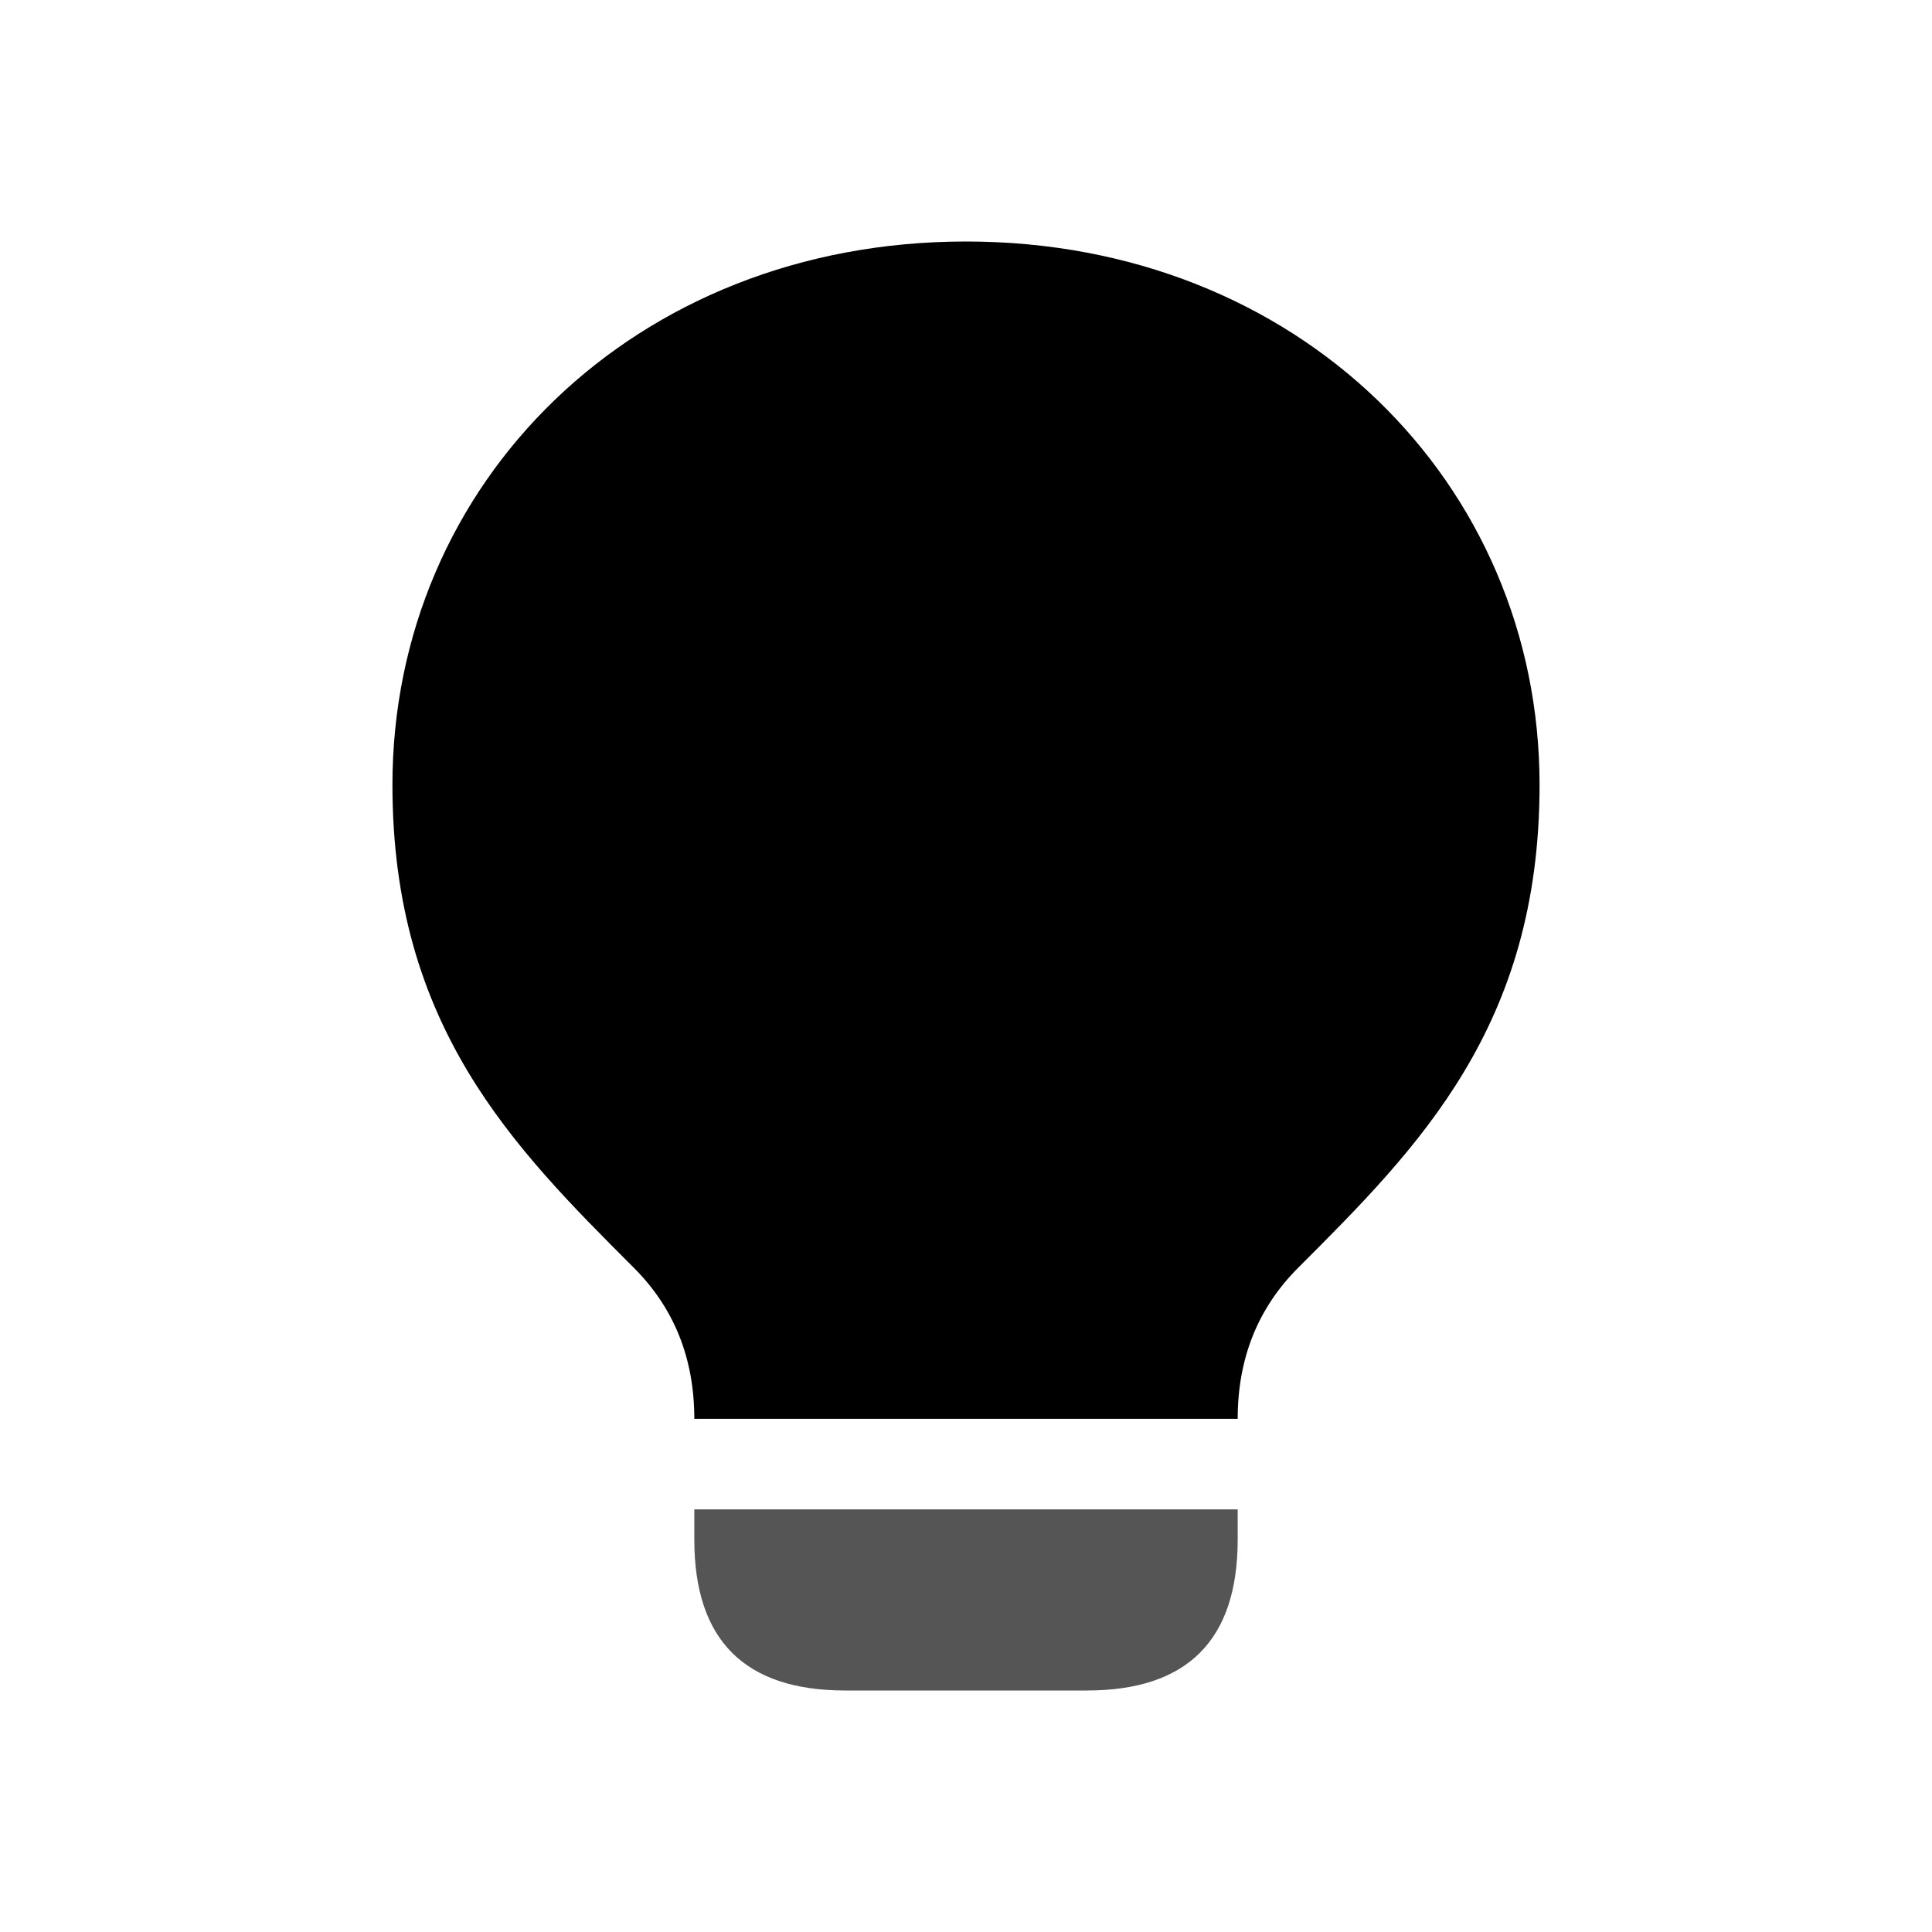
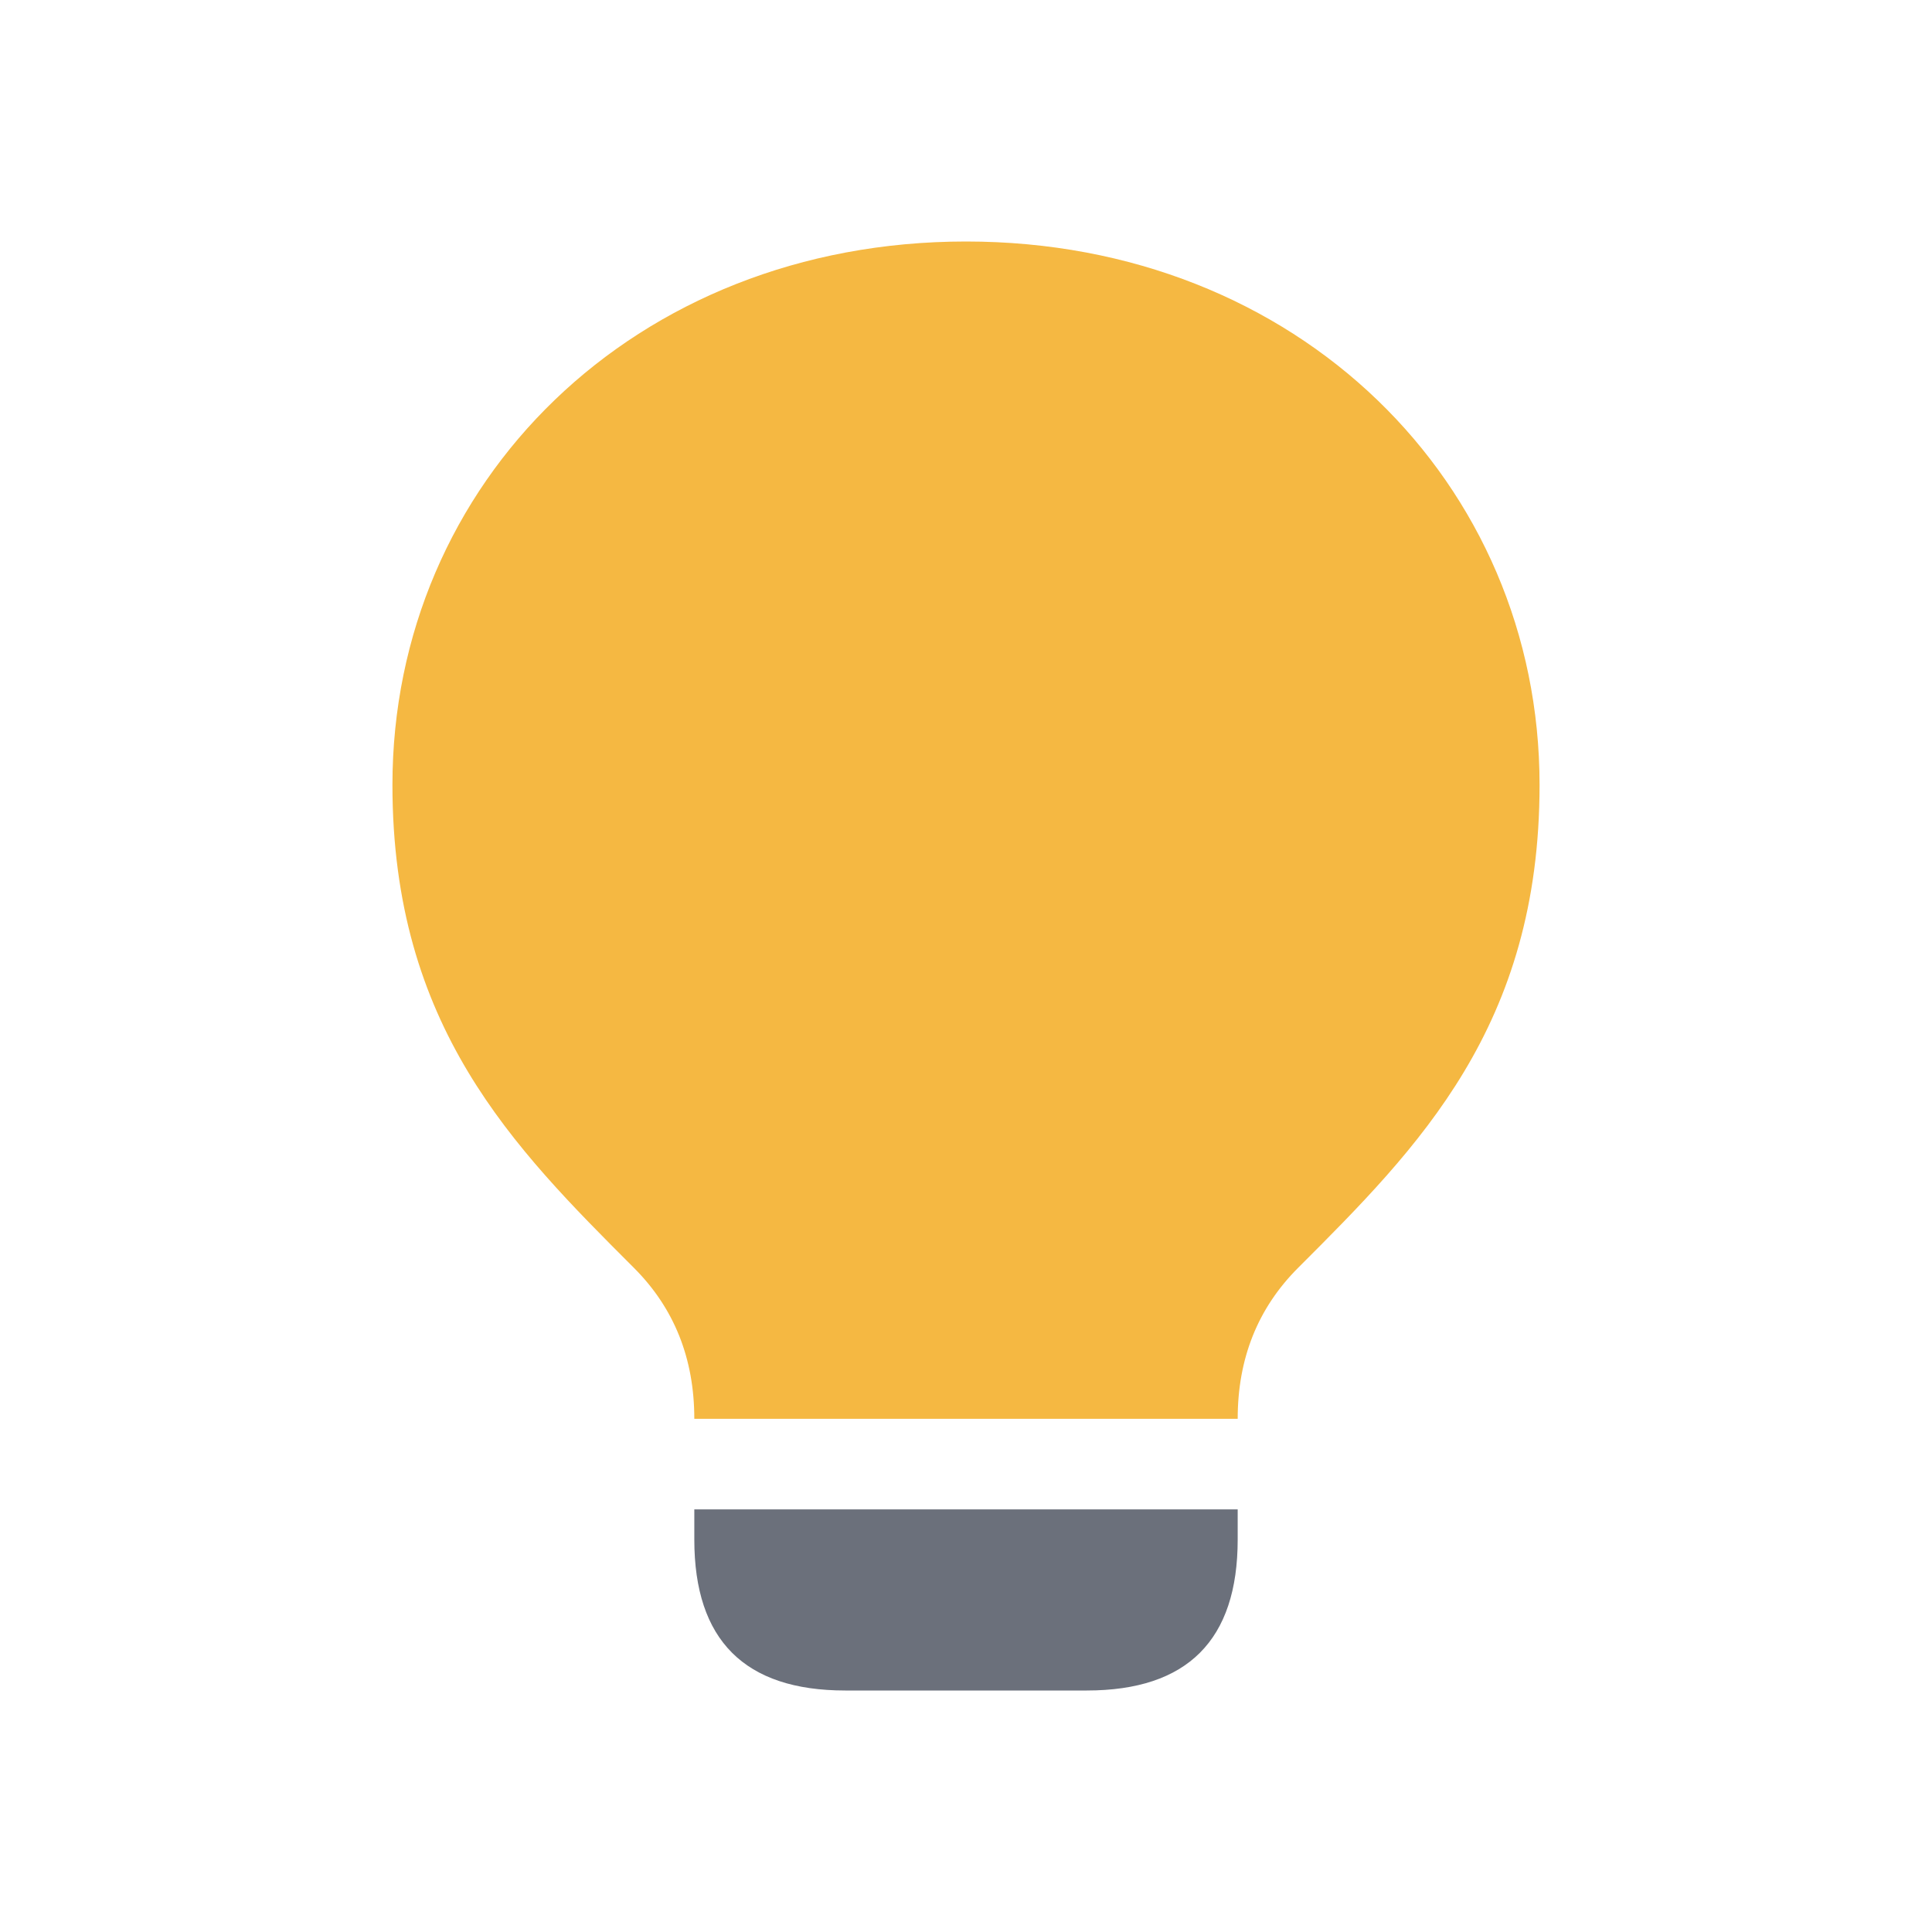
<svg xmlns="http://www.w3.org/2000/svg" width="64" height="64" viewBox="0 0 64 64" fill="none">
-   <path d="M32 8C21 8 13 16 13 26C13 34 17 38 21 42C22.333 43.333 23 45 23 47H41C41 45 41.667 43.333 43 42C47 38 51 34 51 26C51 16 43 8 32 8Z" fill="black" />
-   <path d="M23 50H41V51C41 54.333 39.333 56 36 56H28C24.667 56 23 54.333 23 51V50Z" fill="#555555" />
+   <path d="M32 8C21 8 13 16 13 26C13 34 17 38 21 42C22.333 43.333 23 45 23 47H41C41 45 41.667 43.333 43 42C47 38 51 34 51 26C51 16 43 8 32 8Z" fill="#F5B842" />
+   <path d="M23 50H41V51C41 54.333 39.333 56 36 56H28C24.667 56 23 54.333 23 51V50Z" fill="#6B707B" />
</svg>
